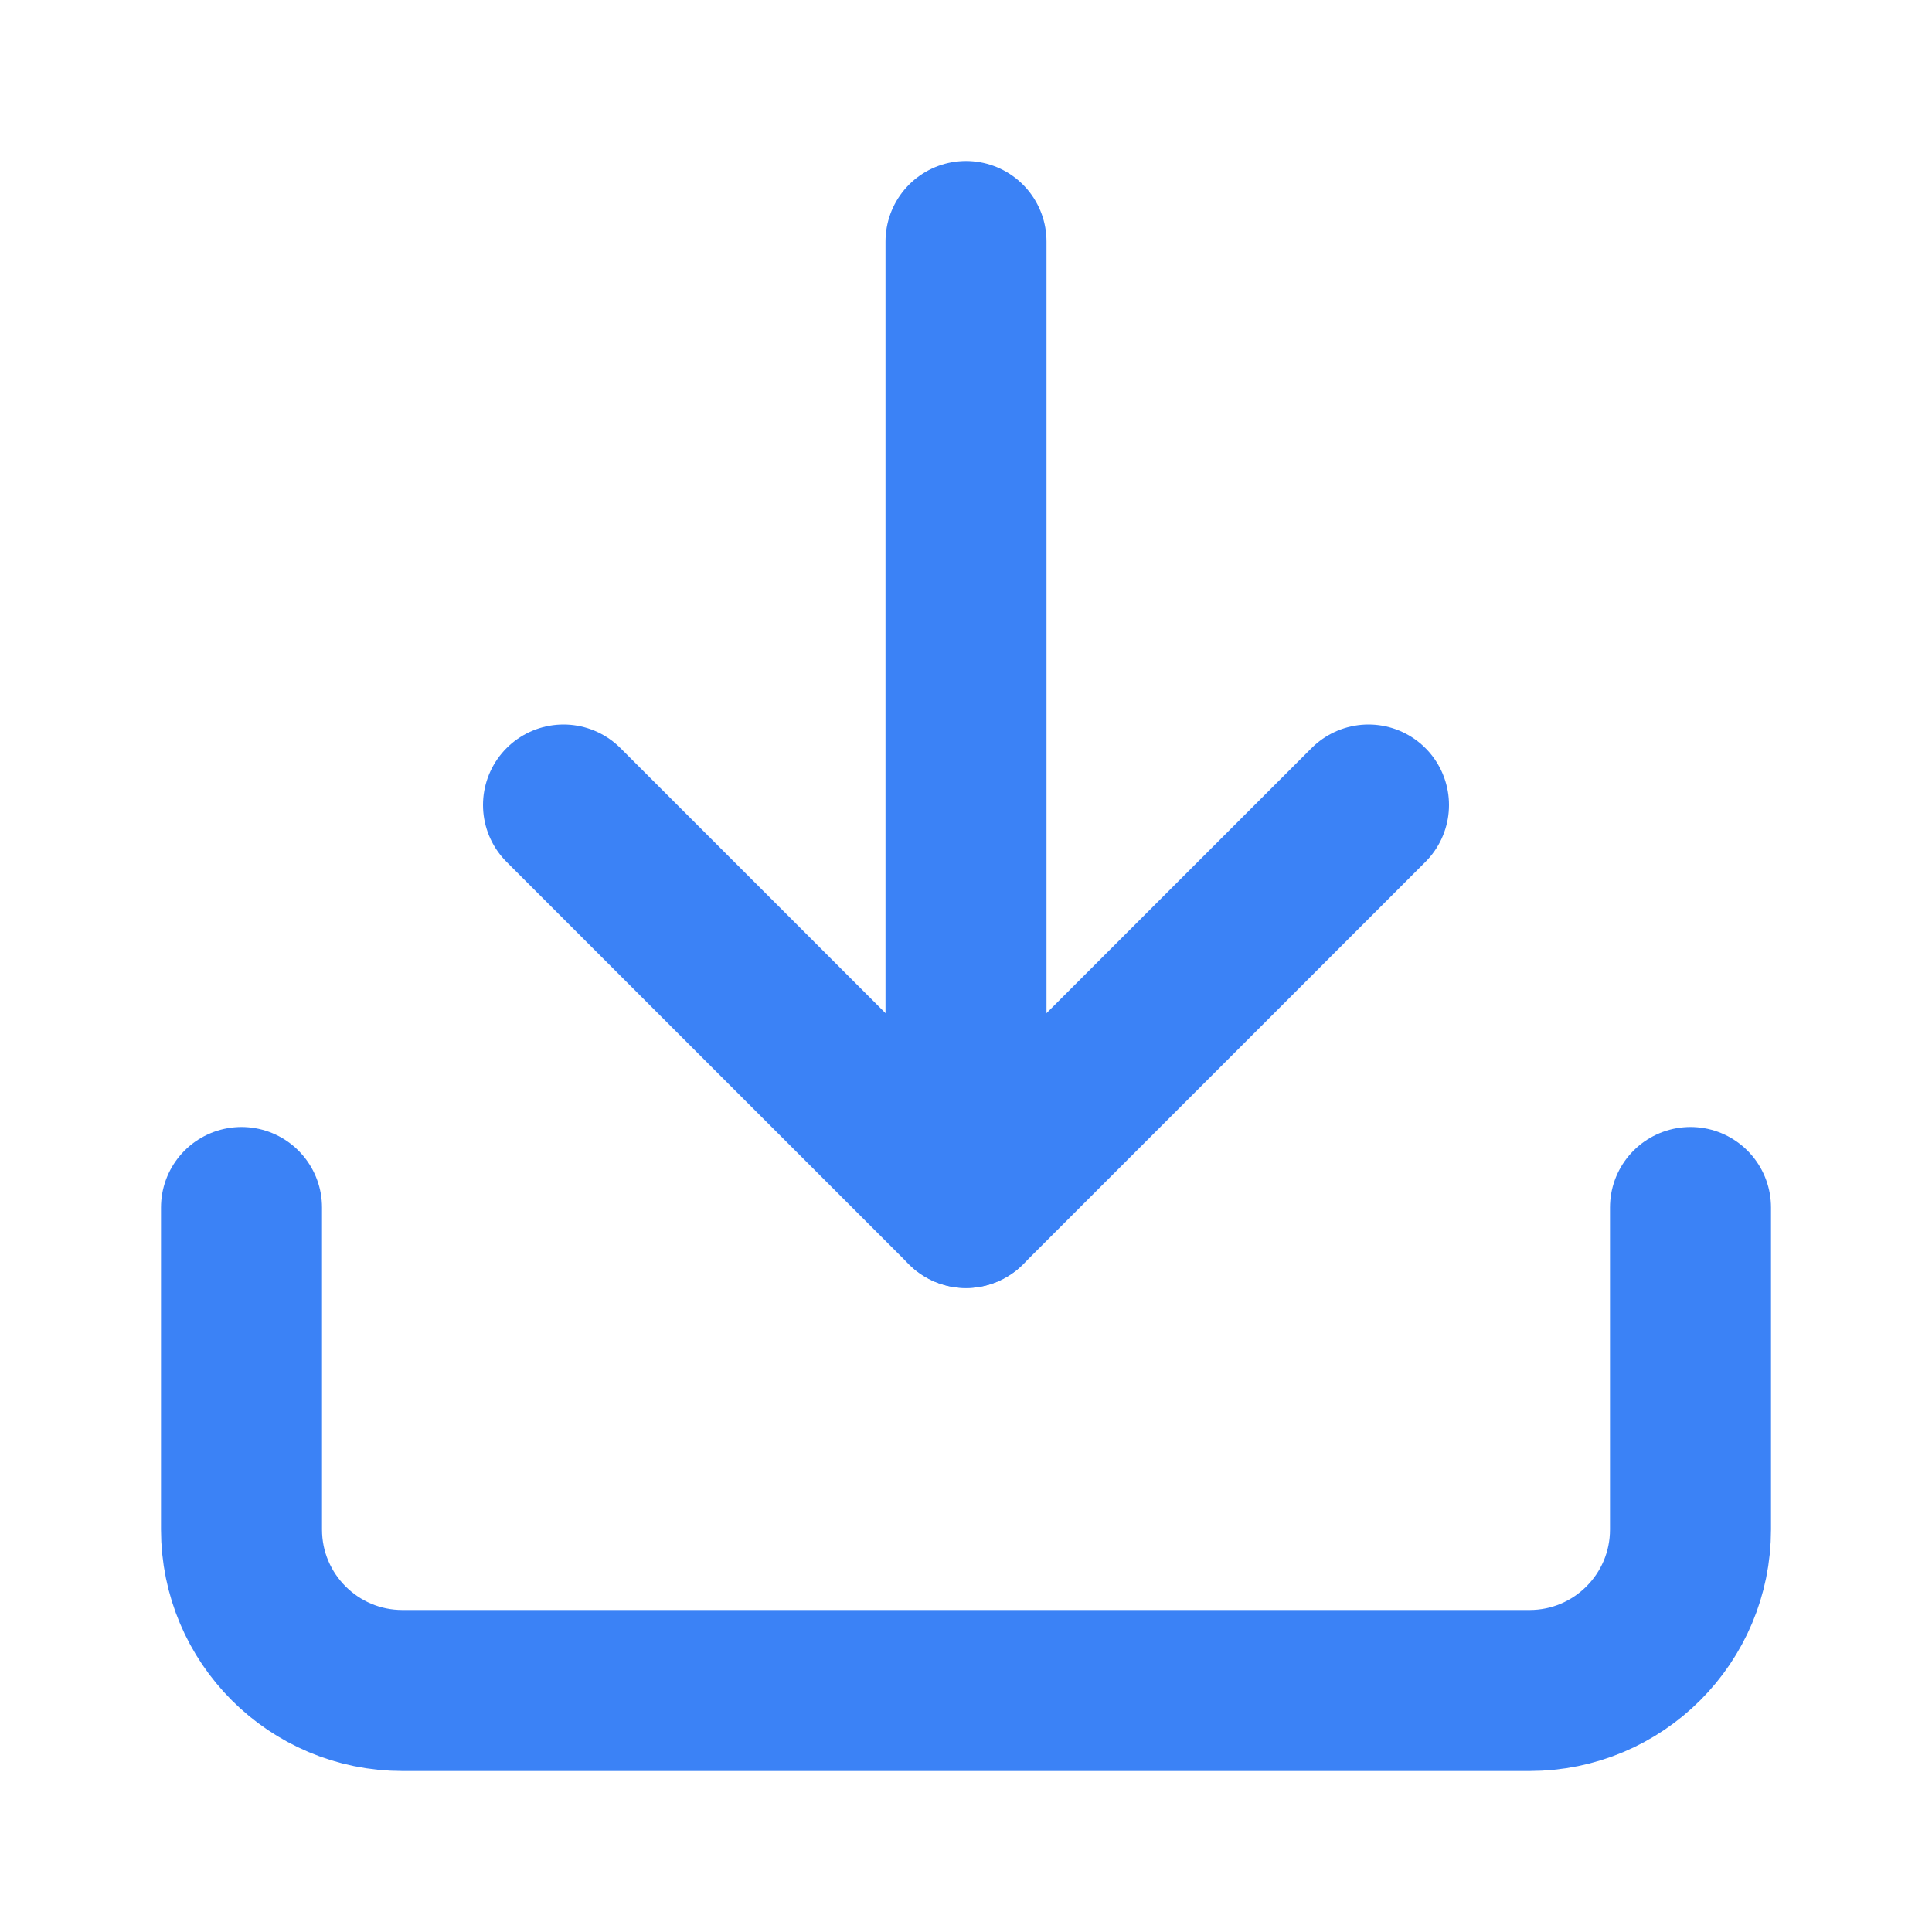
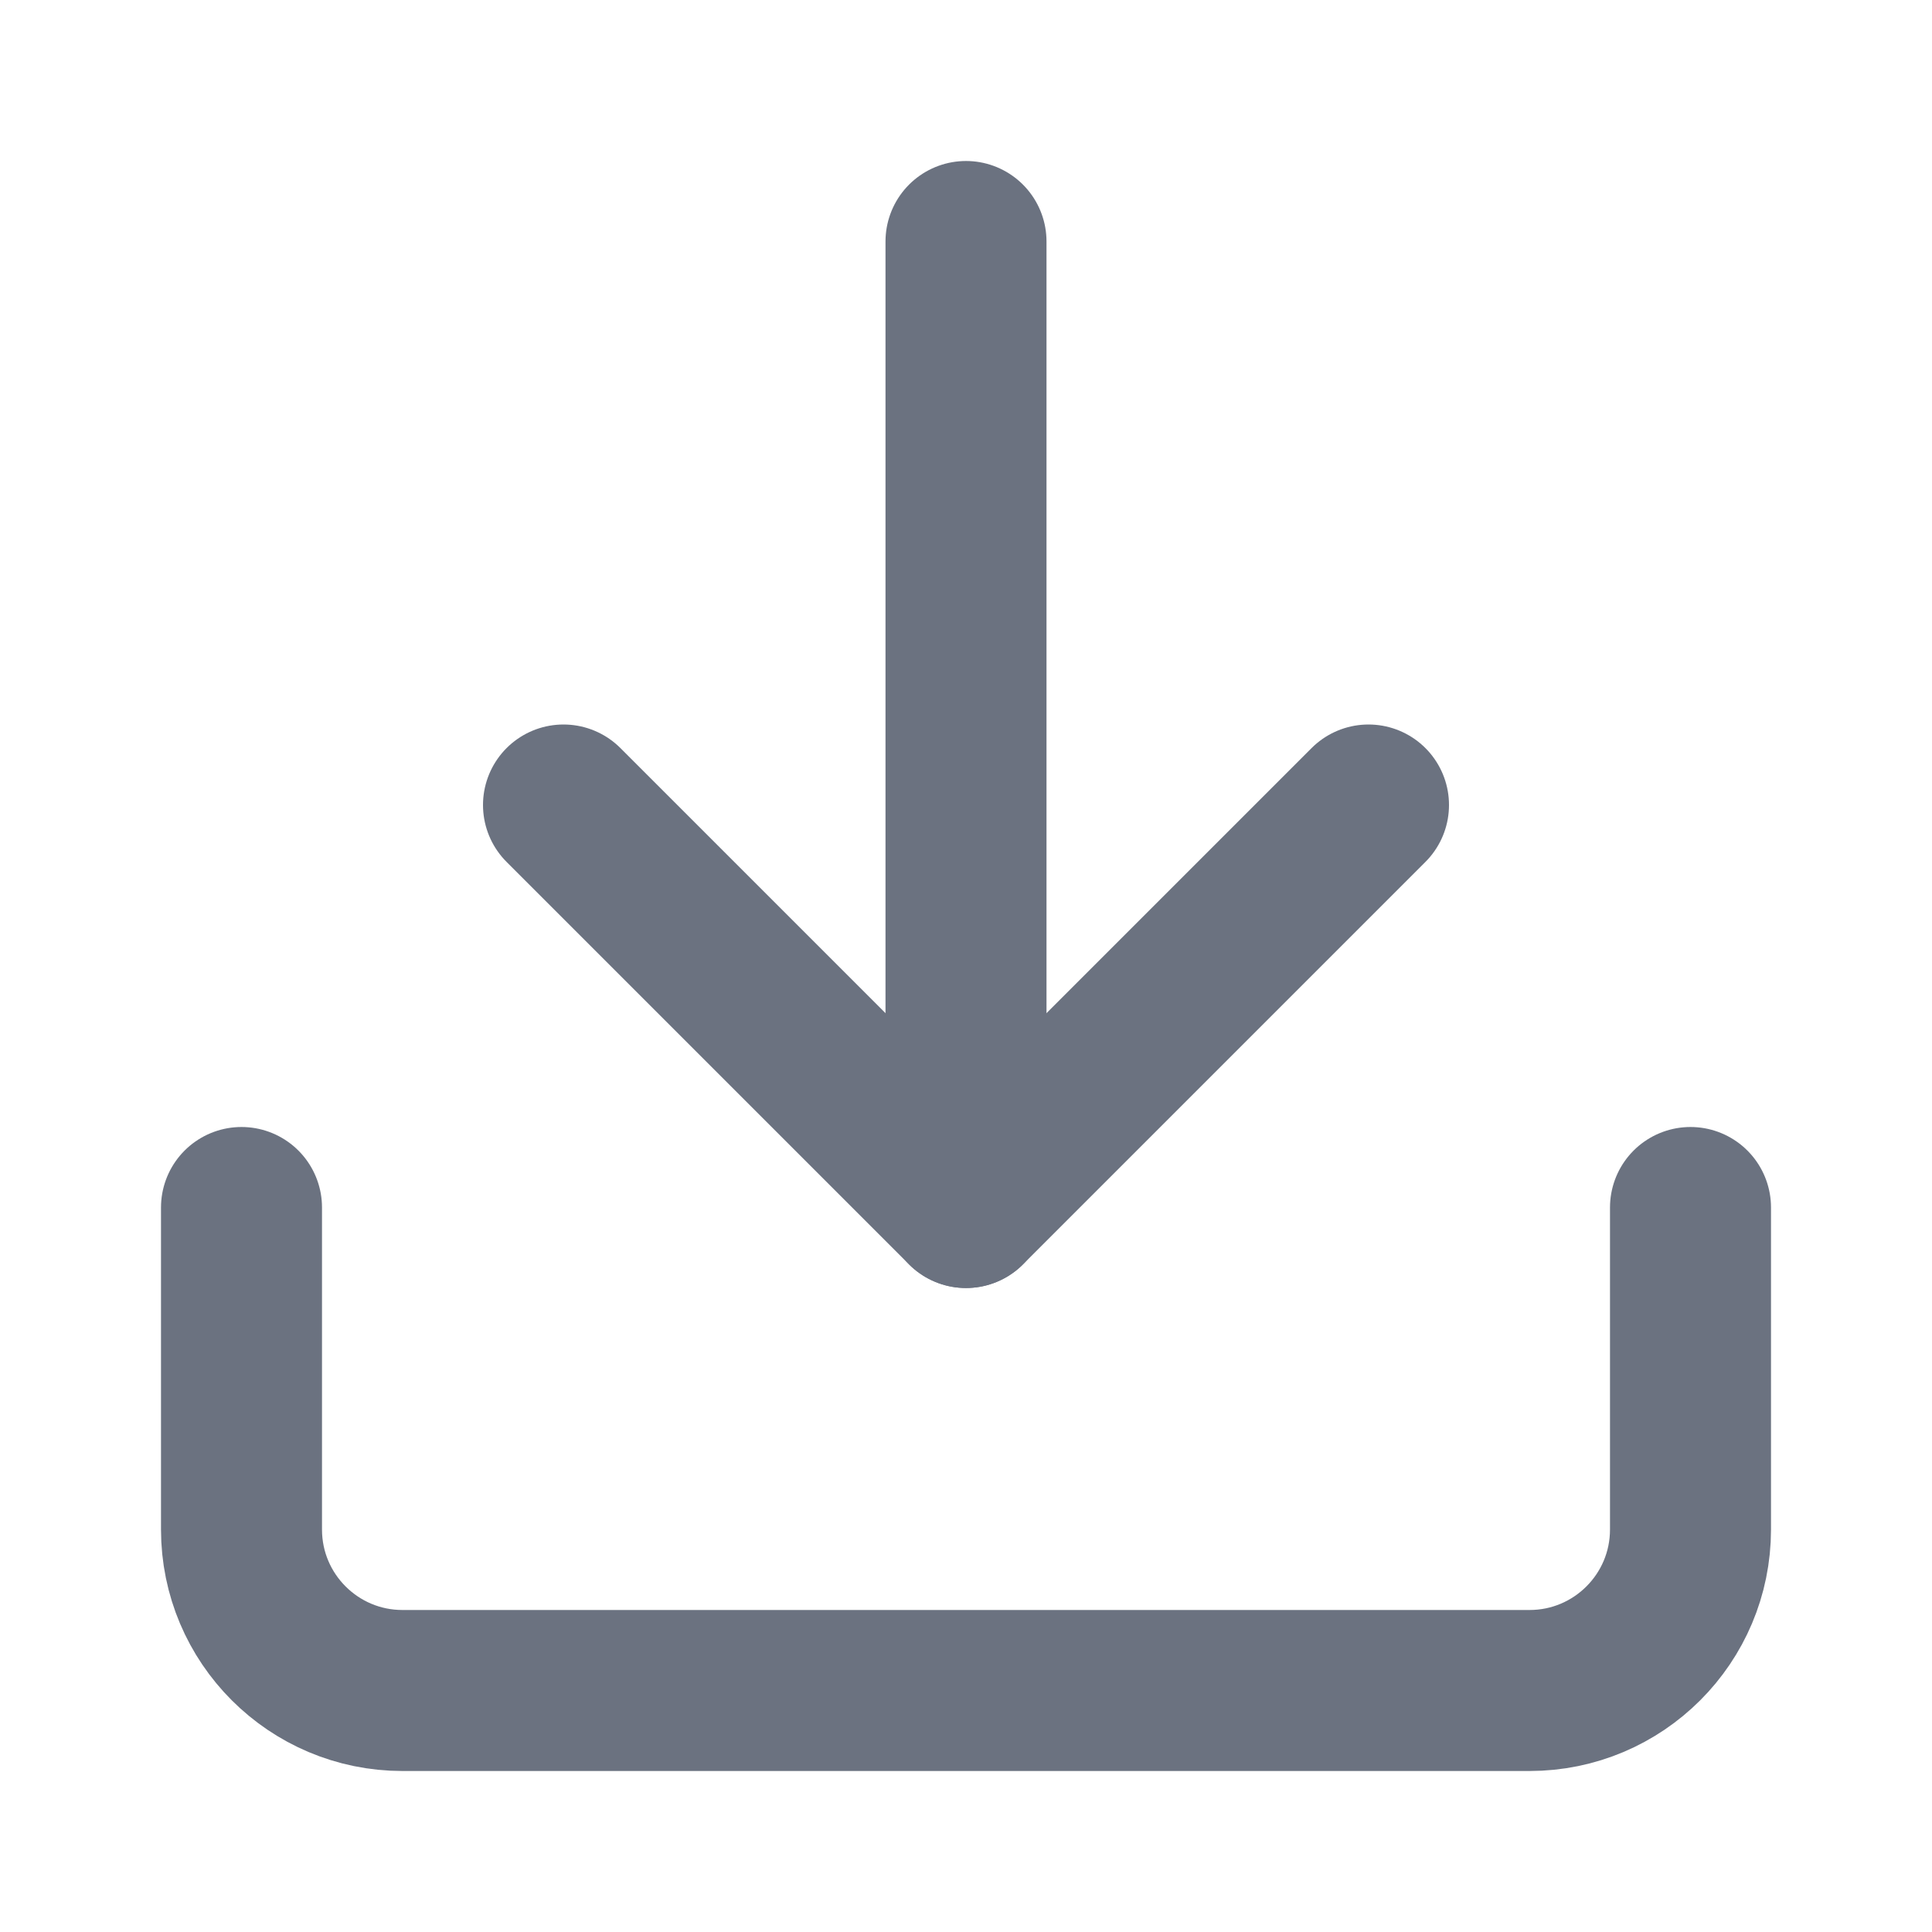
- <svg xmlns="http://www.w3.org/2000/svg" width="16" height="16" viewBox="0 0 24 24" fill="none" stroke="#3b82f6" stroke-width="2" stroke-linecap="round" stroke-linejoin="round">
+ <svg xmlns="http://www.w3.org/2000/svg" width="16" height="16" viewBox="0 0 24 24" fill="none" stroke="#6b7280" stroke-width="2" stroke-linecap="round" stroke-linejoin="round">
  <path d="M21 15v4a2 2 0 0 1-2 2H5a2 2 0 0 1-2-2v-4" />
  <polyline points="7 10 12 15 17 10" />
  <line x1="12" y1="15" x2="12" y2="3" />
</svg>
